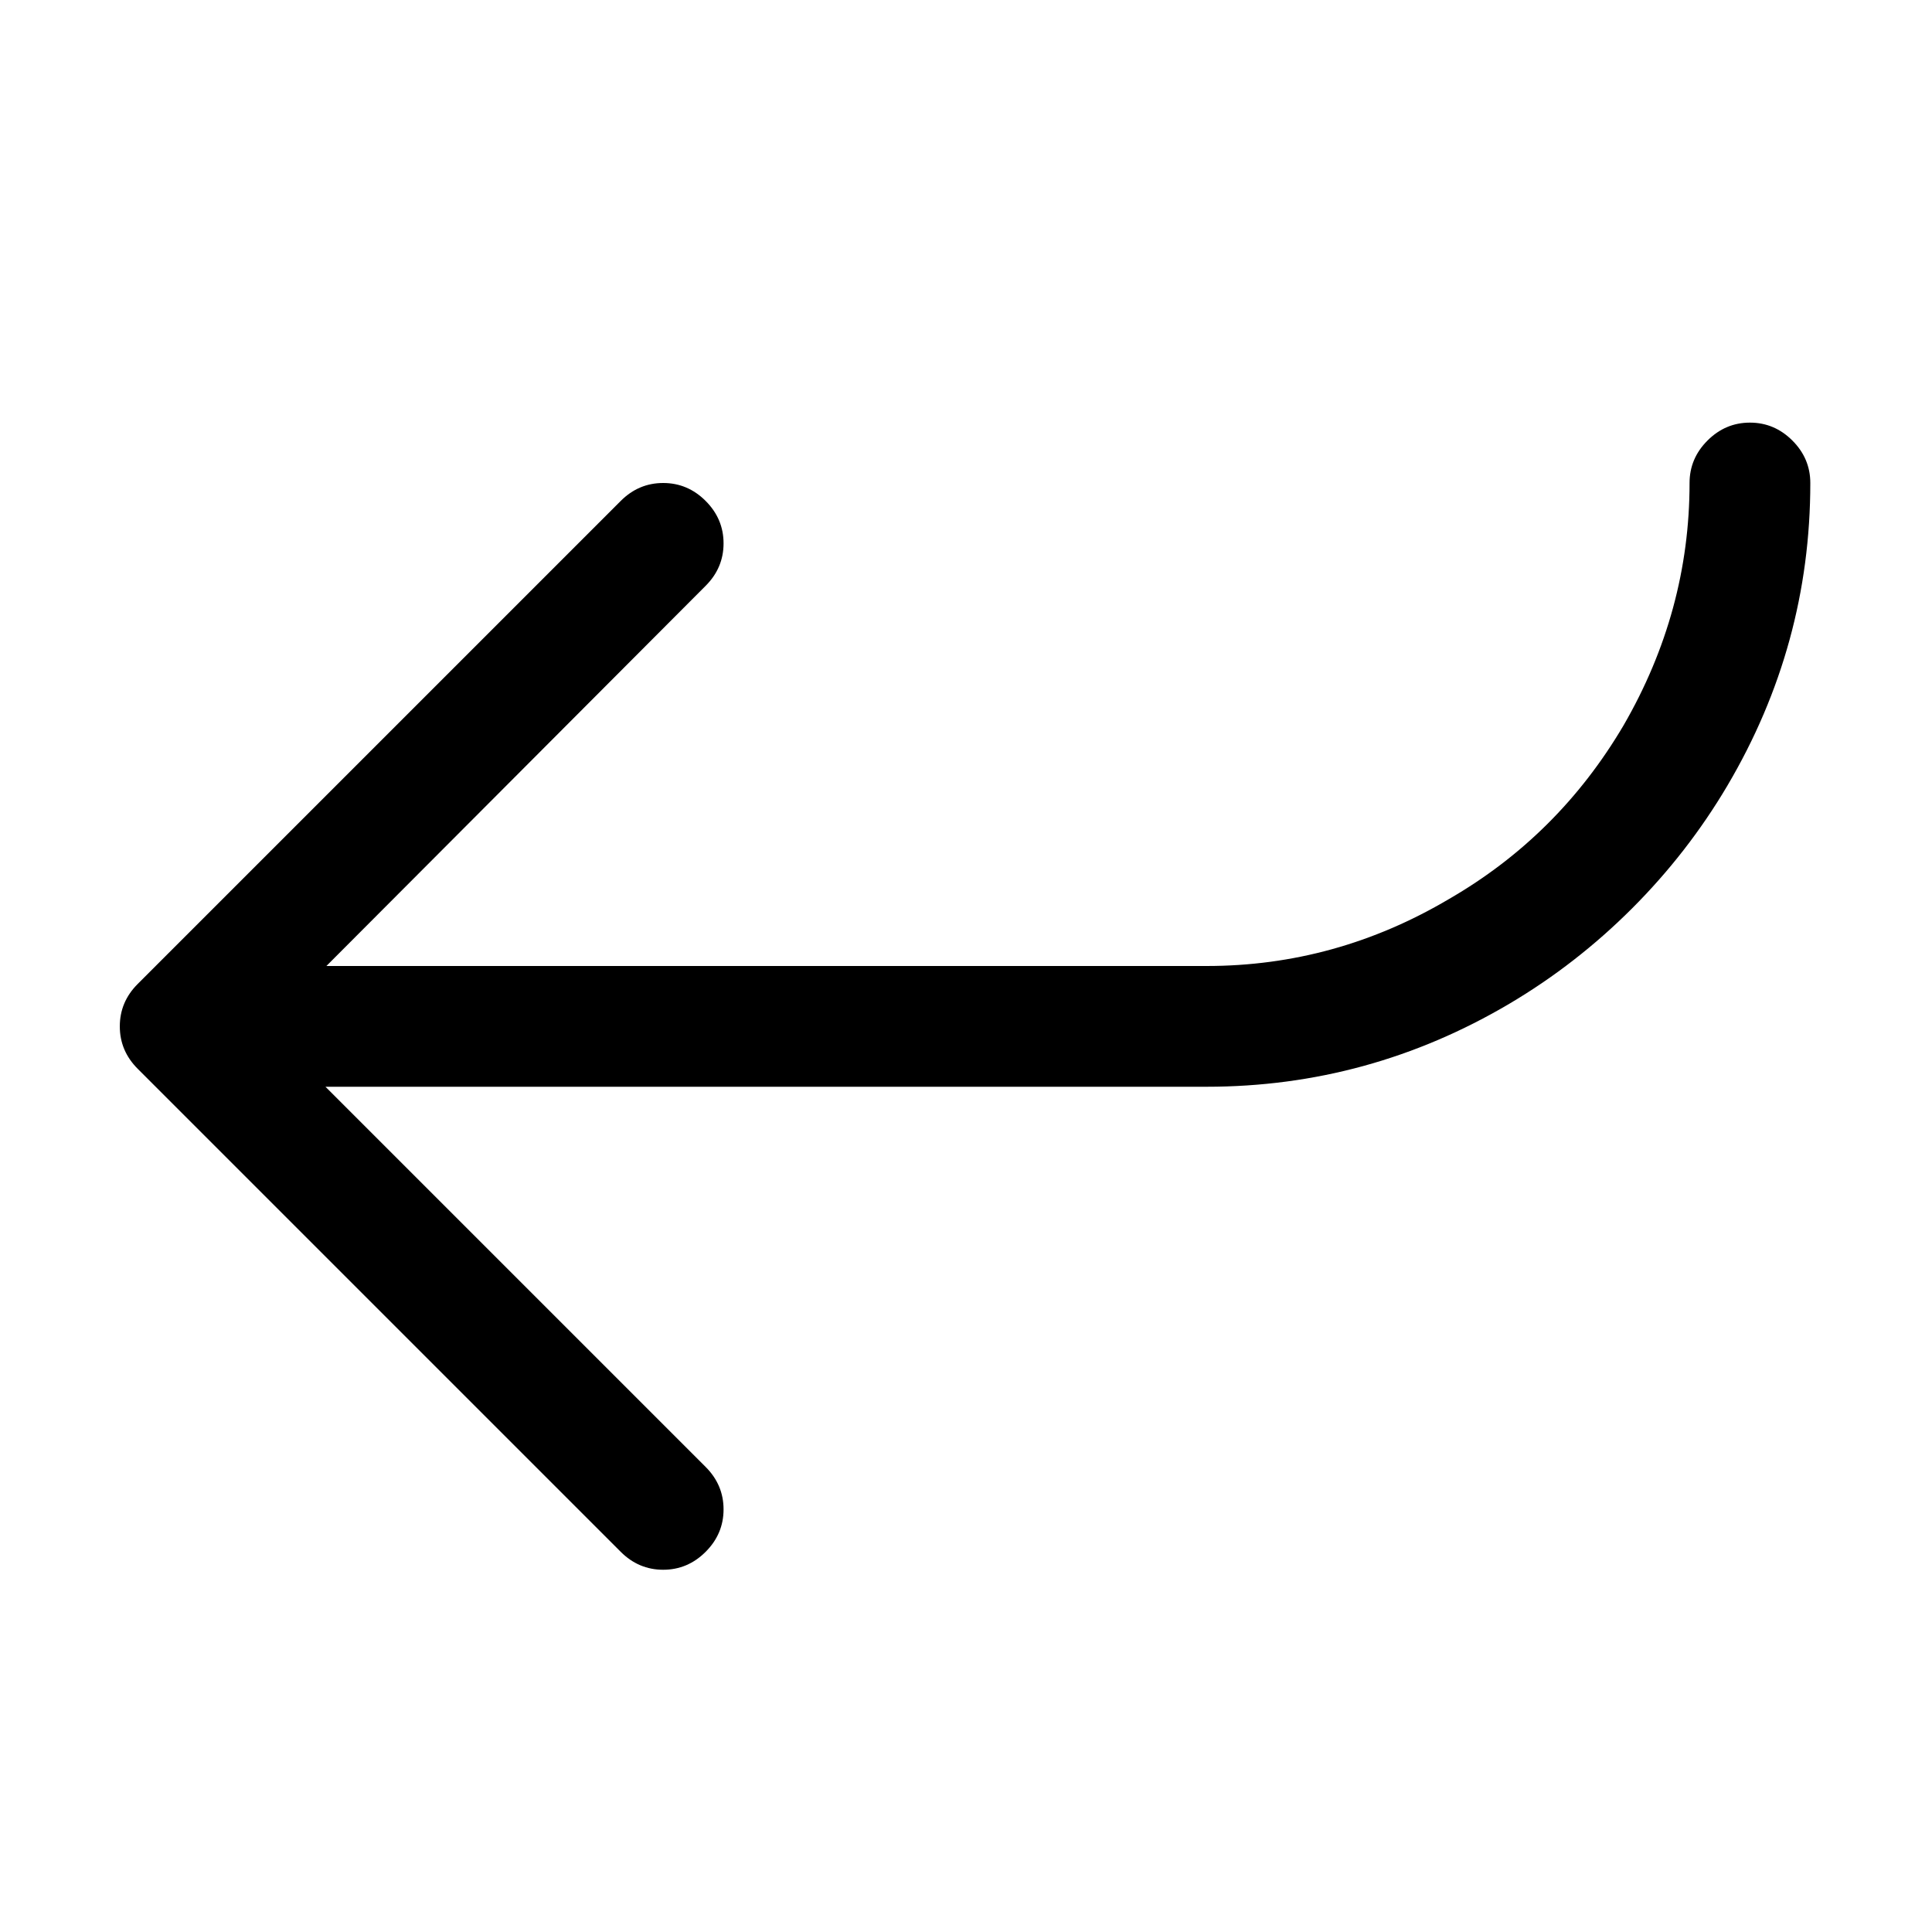
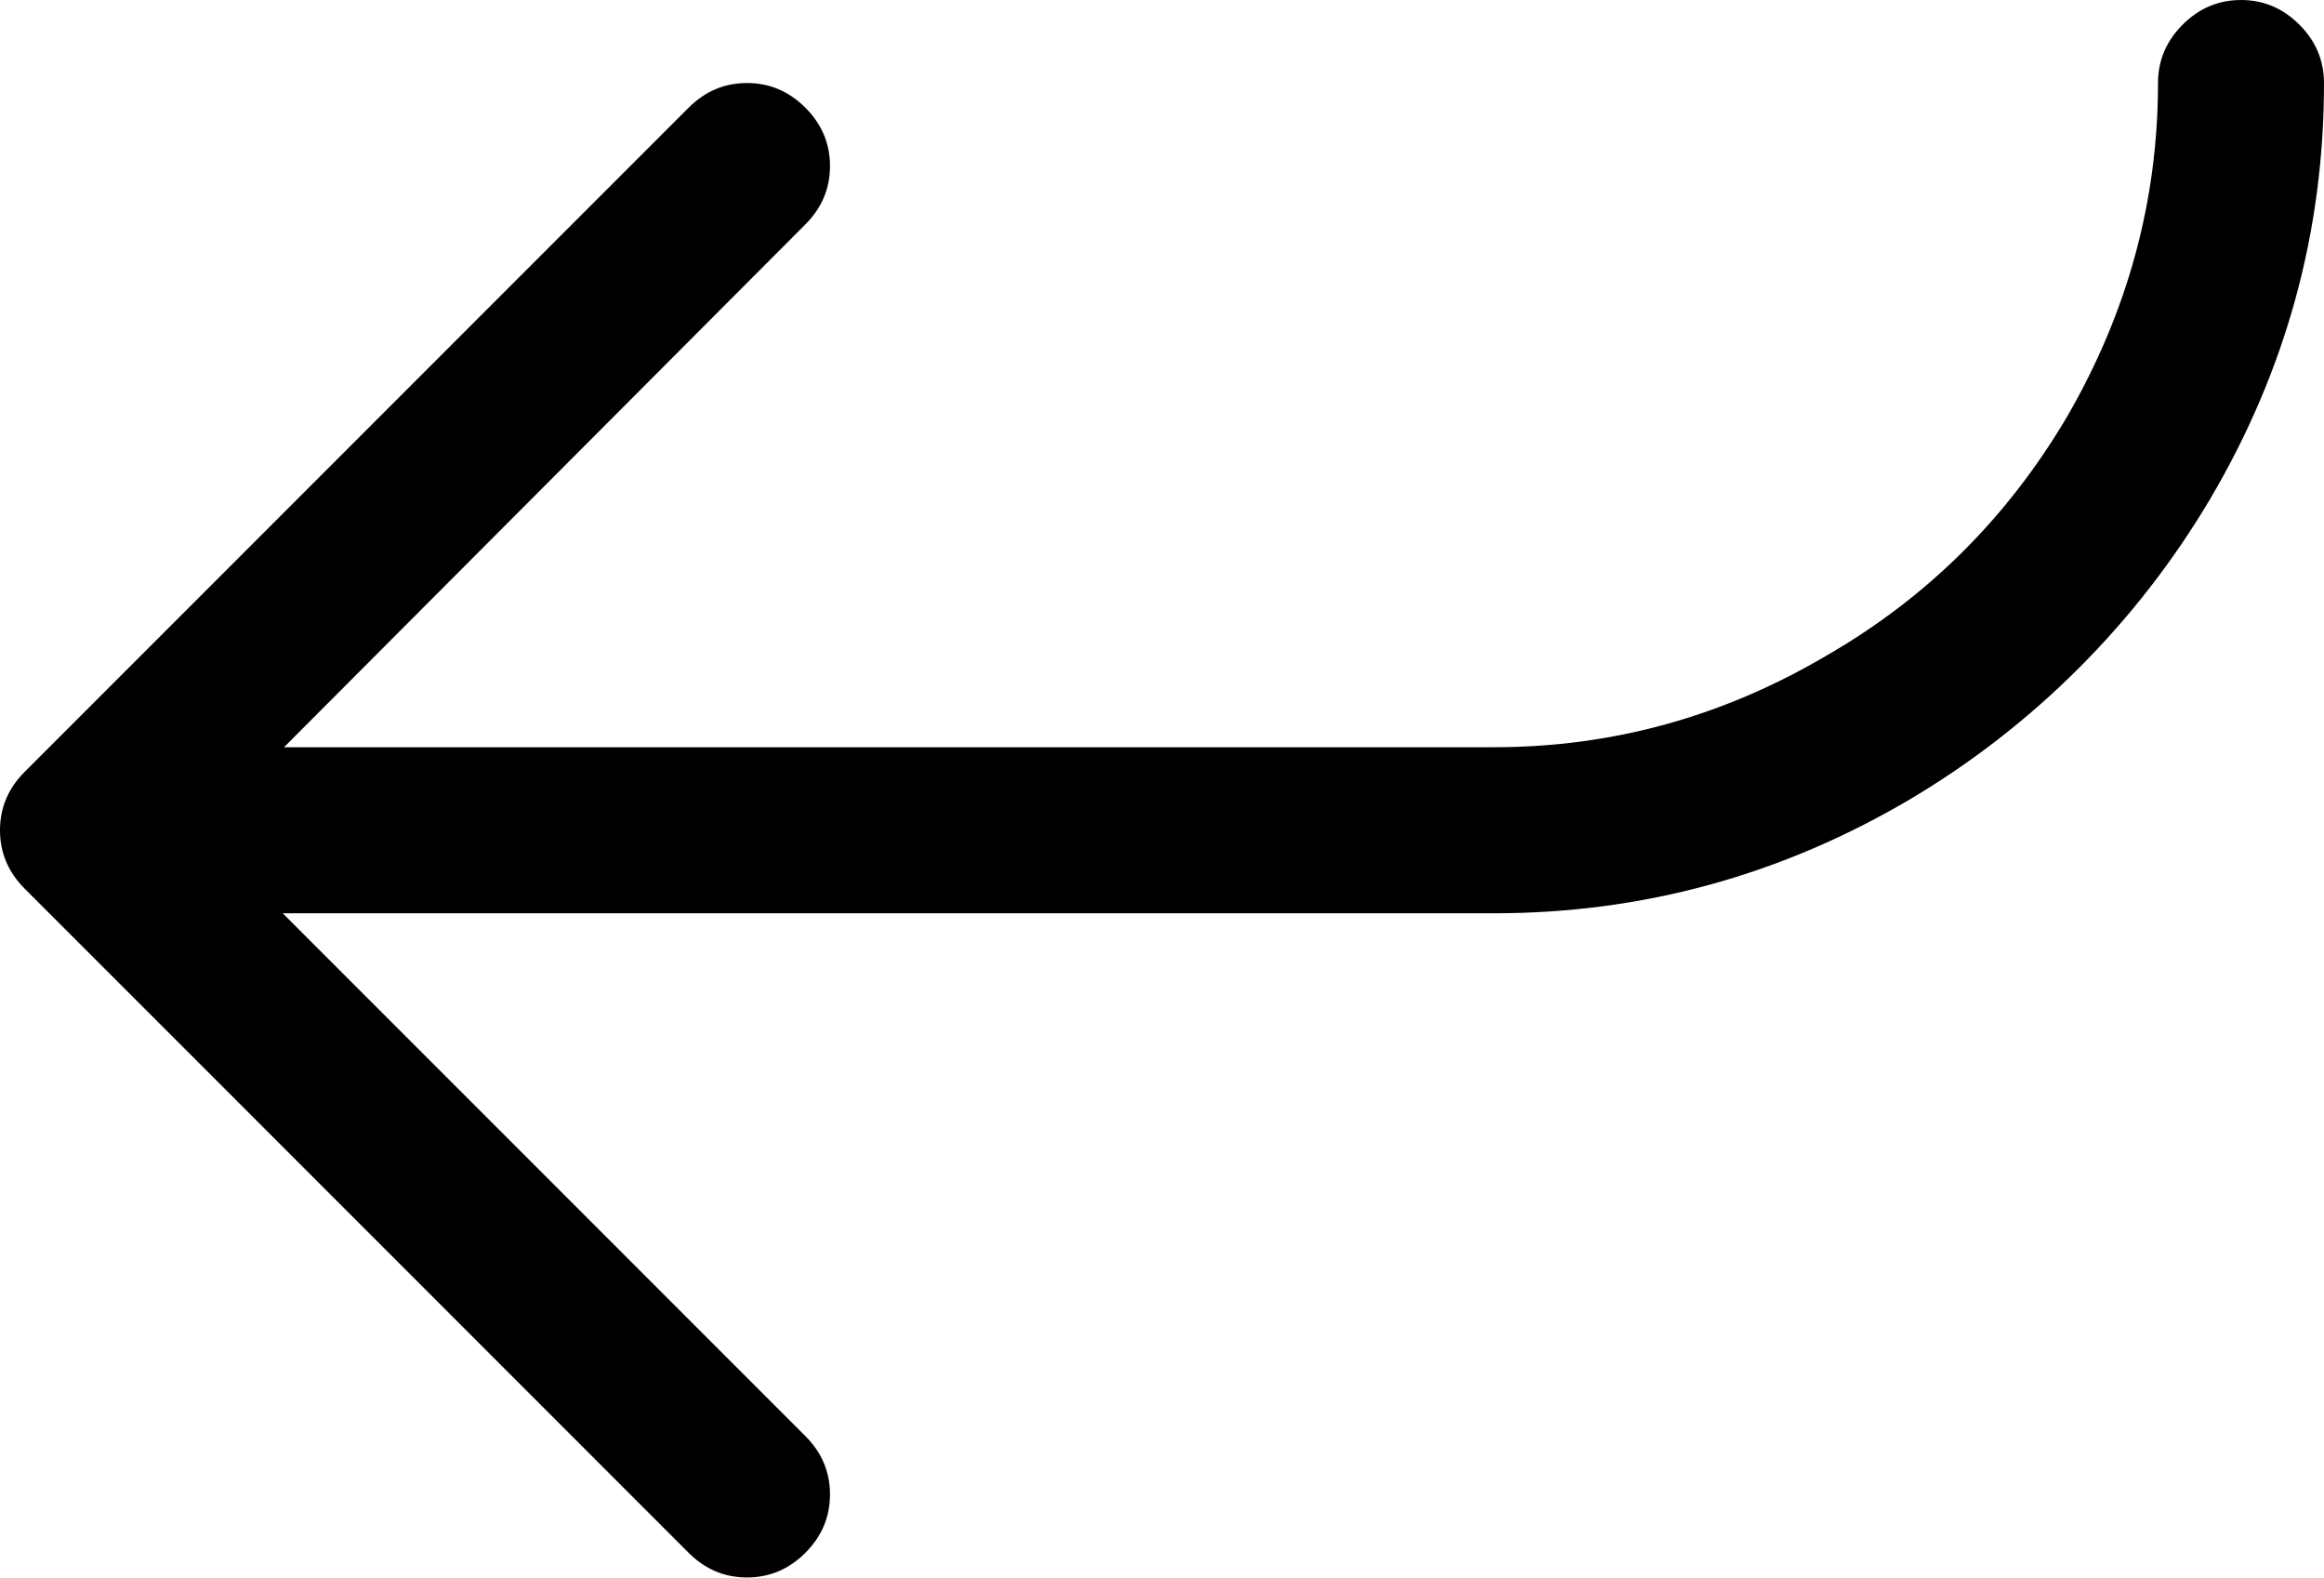
- <svg xmlns="http://www.w3.org/2000/svg" viewBox="0 0 2048 2048">
-   <path d="M1900 467q19 19 19 45 0 172-88 321-42 71-101 130t-130 101q-149 88-321 88H345l403 403q19 19 19 45t-19 45-45 19-45-19l-512-512q-19-19-19-45t19-45l512-512q19-19 45-19t45 19 19 45-19 45l-402 403h933q137 0 257-71 116-67 185-184 70-121 70-257 0-26 19-45t45-19 45 19z" />
+ <svg xmlns="http://www.w3.org/2000/svg" data-name="Layer 1" viewBox="0 0 1792 1216">
+   <path d="M1773 19q19 19 19 45 0 172-88 321a660.8 660.8 0 0 1-231 231q-149 88-321 88H218l403 403q19 19 19 45t-19 45q-19 19-45 19t-45-19L19 685Q0 666 0 640t19-45L531 83q19-19 45-19t45 19q19 19 19 45t-19 45L219 576h933q137 0 257-71 116-67 185-184 70-121 70-257 0-26 19-45t45-19q26 0 45 19z" />
</svg>
